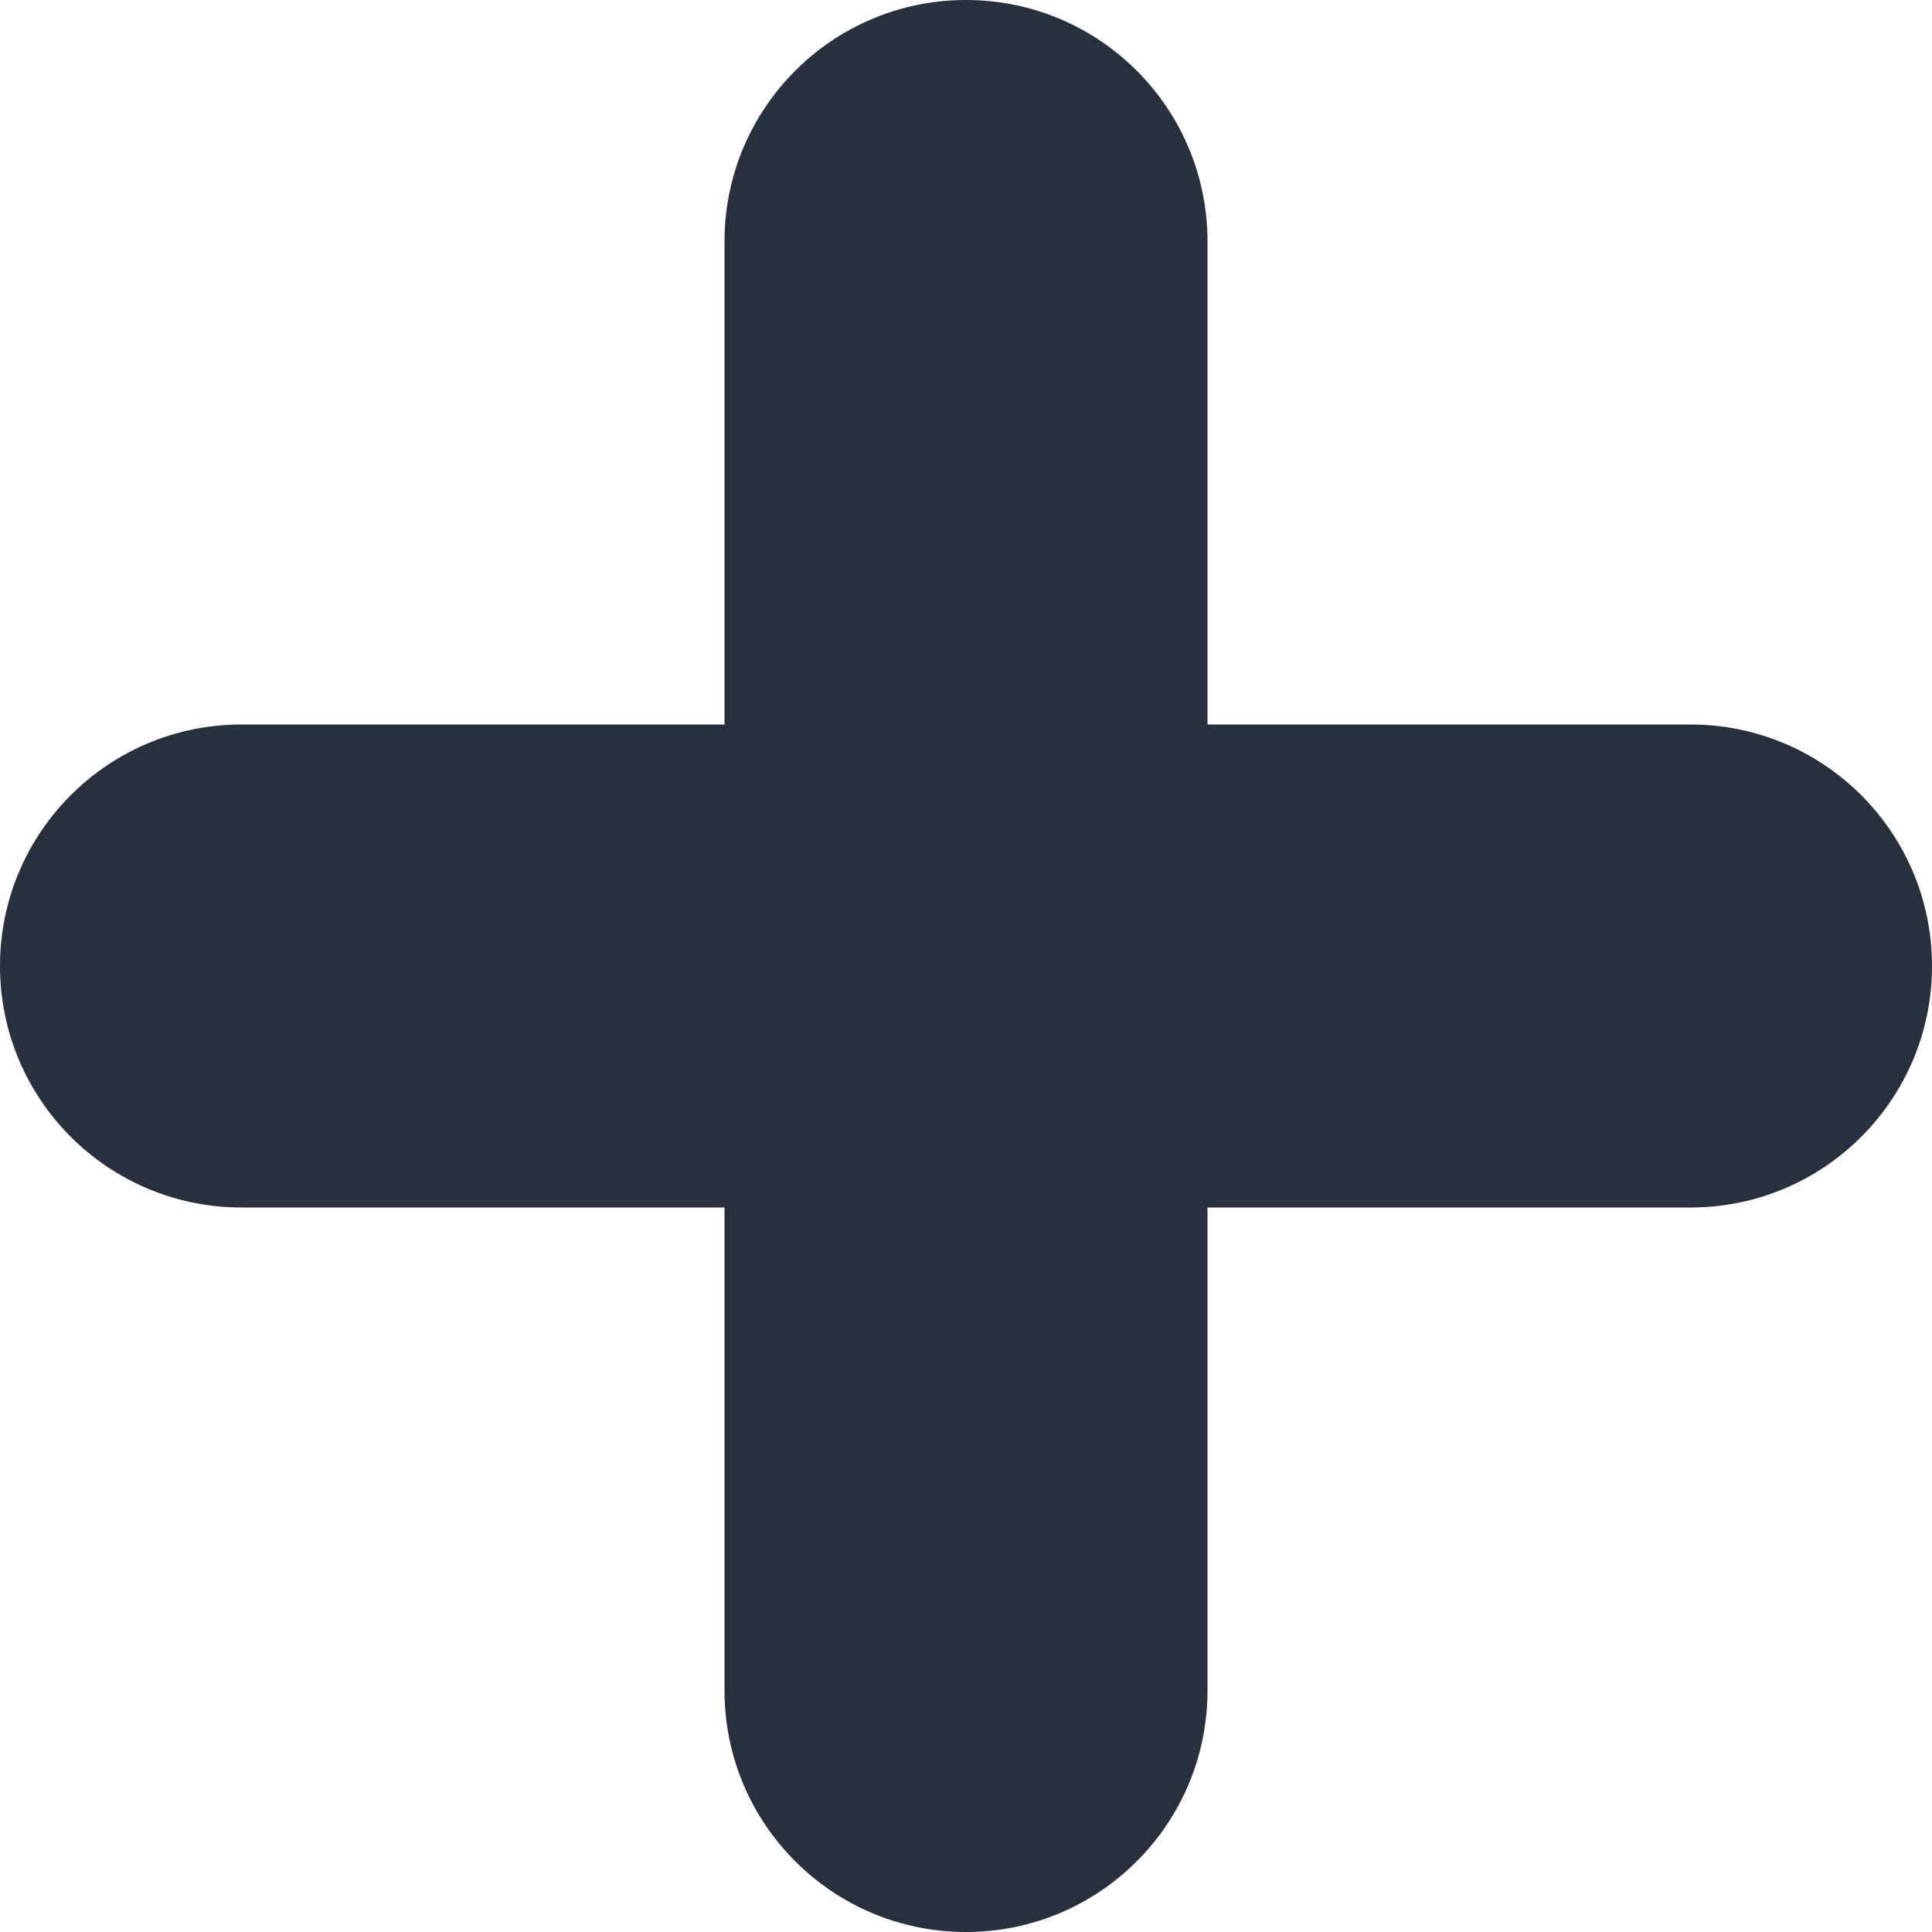
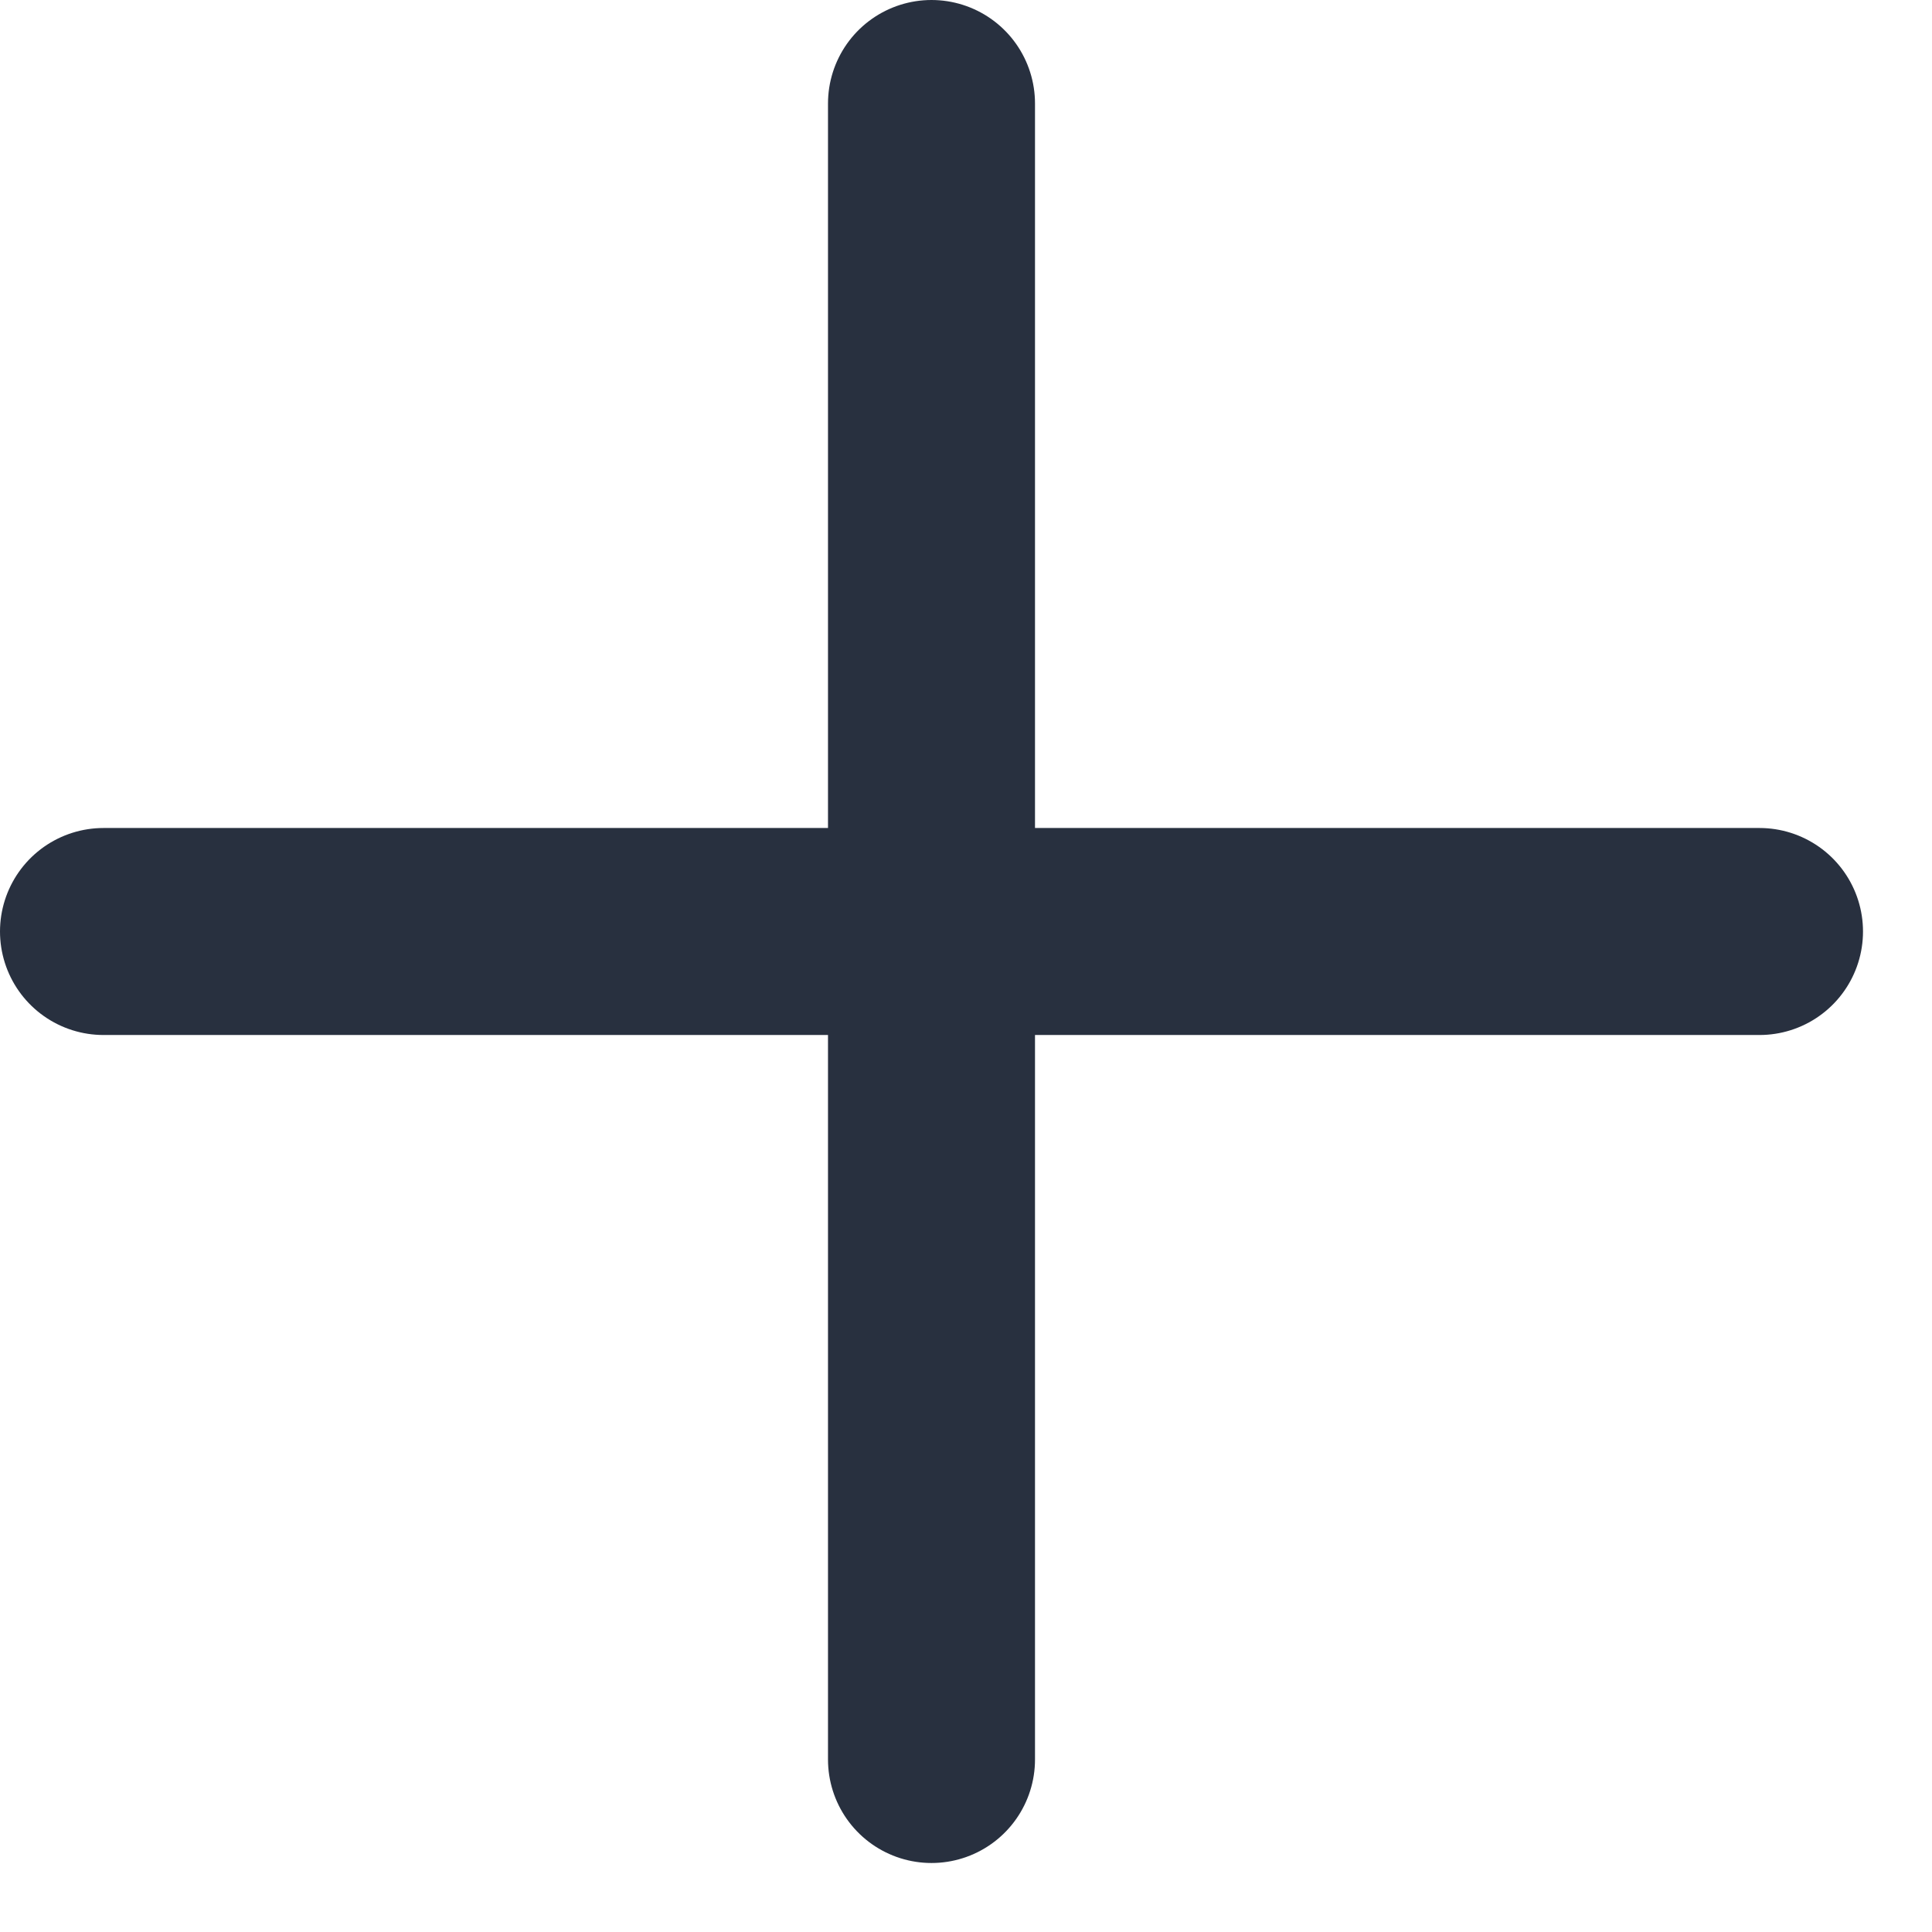
- <svg xmlns="http://www.w3.org/2000/svg" width="20" height="20" viewBox="0 0 20 20" fill="none">
-   <path d="M7.5 17.5C7.5 18.881 8.619 20 10 20C11.381 20 12.5 18.881 12.5 17.5V12.5H17.5C18.881 12.5 20 11.381 20 10C20 8.619 18.881 7.5 17.5 7.5H12.5V2.5C12.5 1.119 11.381 0 10 0C8.619 0 7.5 1.119 7.5 2.5V7.5L2.5 7.5C1.119 7.5 0 8.619 0 10C0 11.381 1.119 12.5 2.5 12.5L7.5 12.5V17.5Z" fill="#28303F" />
+ <svg xmlns="http://www.w3.org/2000/svg" width="14" height="14" viewBox="0 0 14 14" fill="none">
+   <path d="M6.75 0.75V12.75M12.75 6.75L0.75 6.75" stroke="#28303F" stroke-width="1.5" stroke-linecap="round" stroke-linejoin="round" />
</svg>
